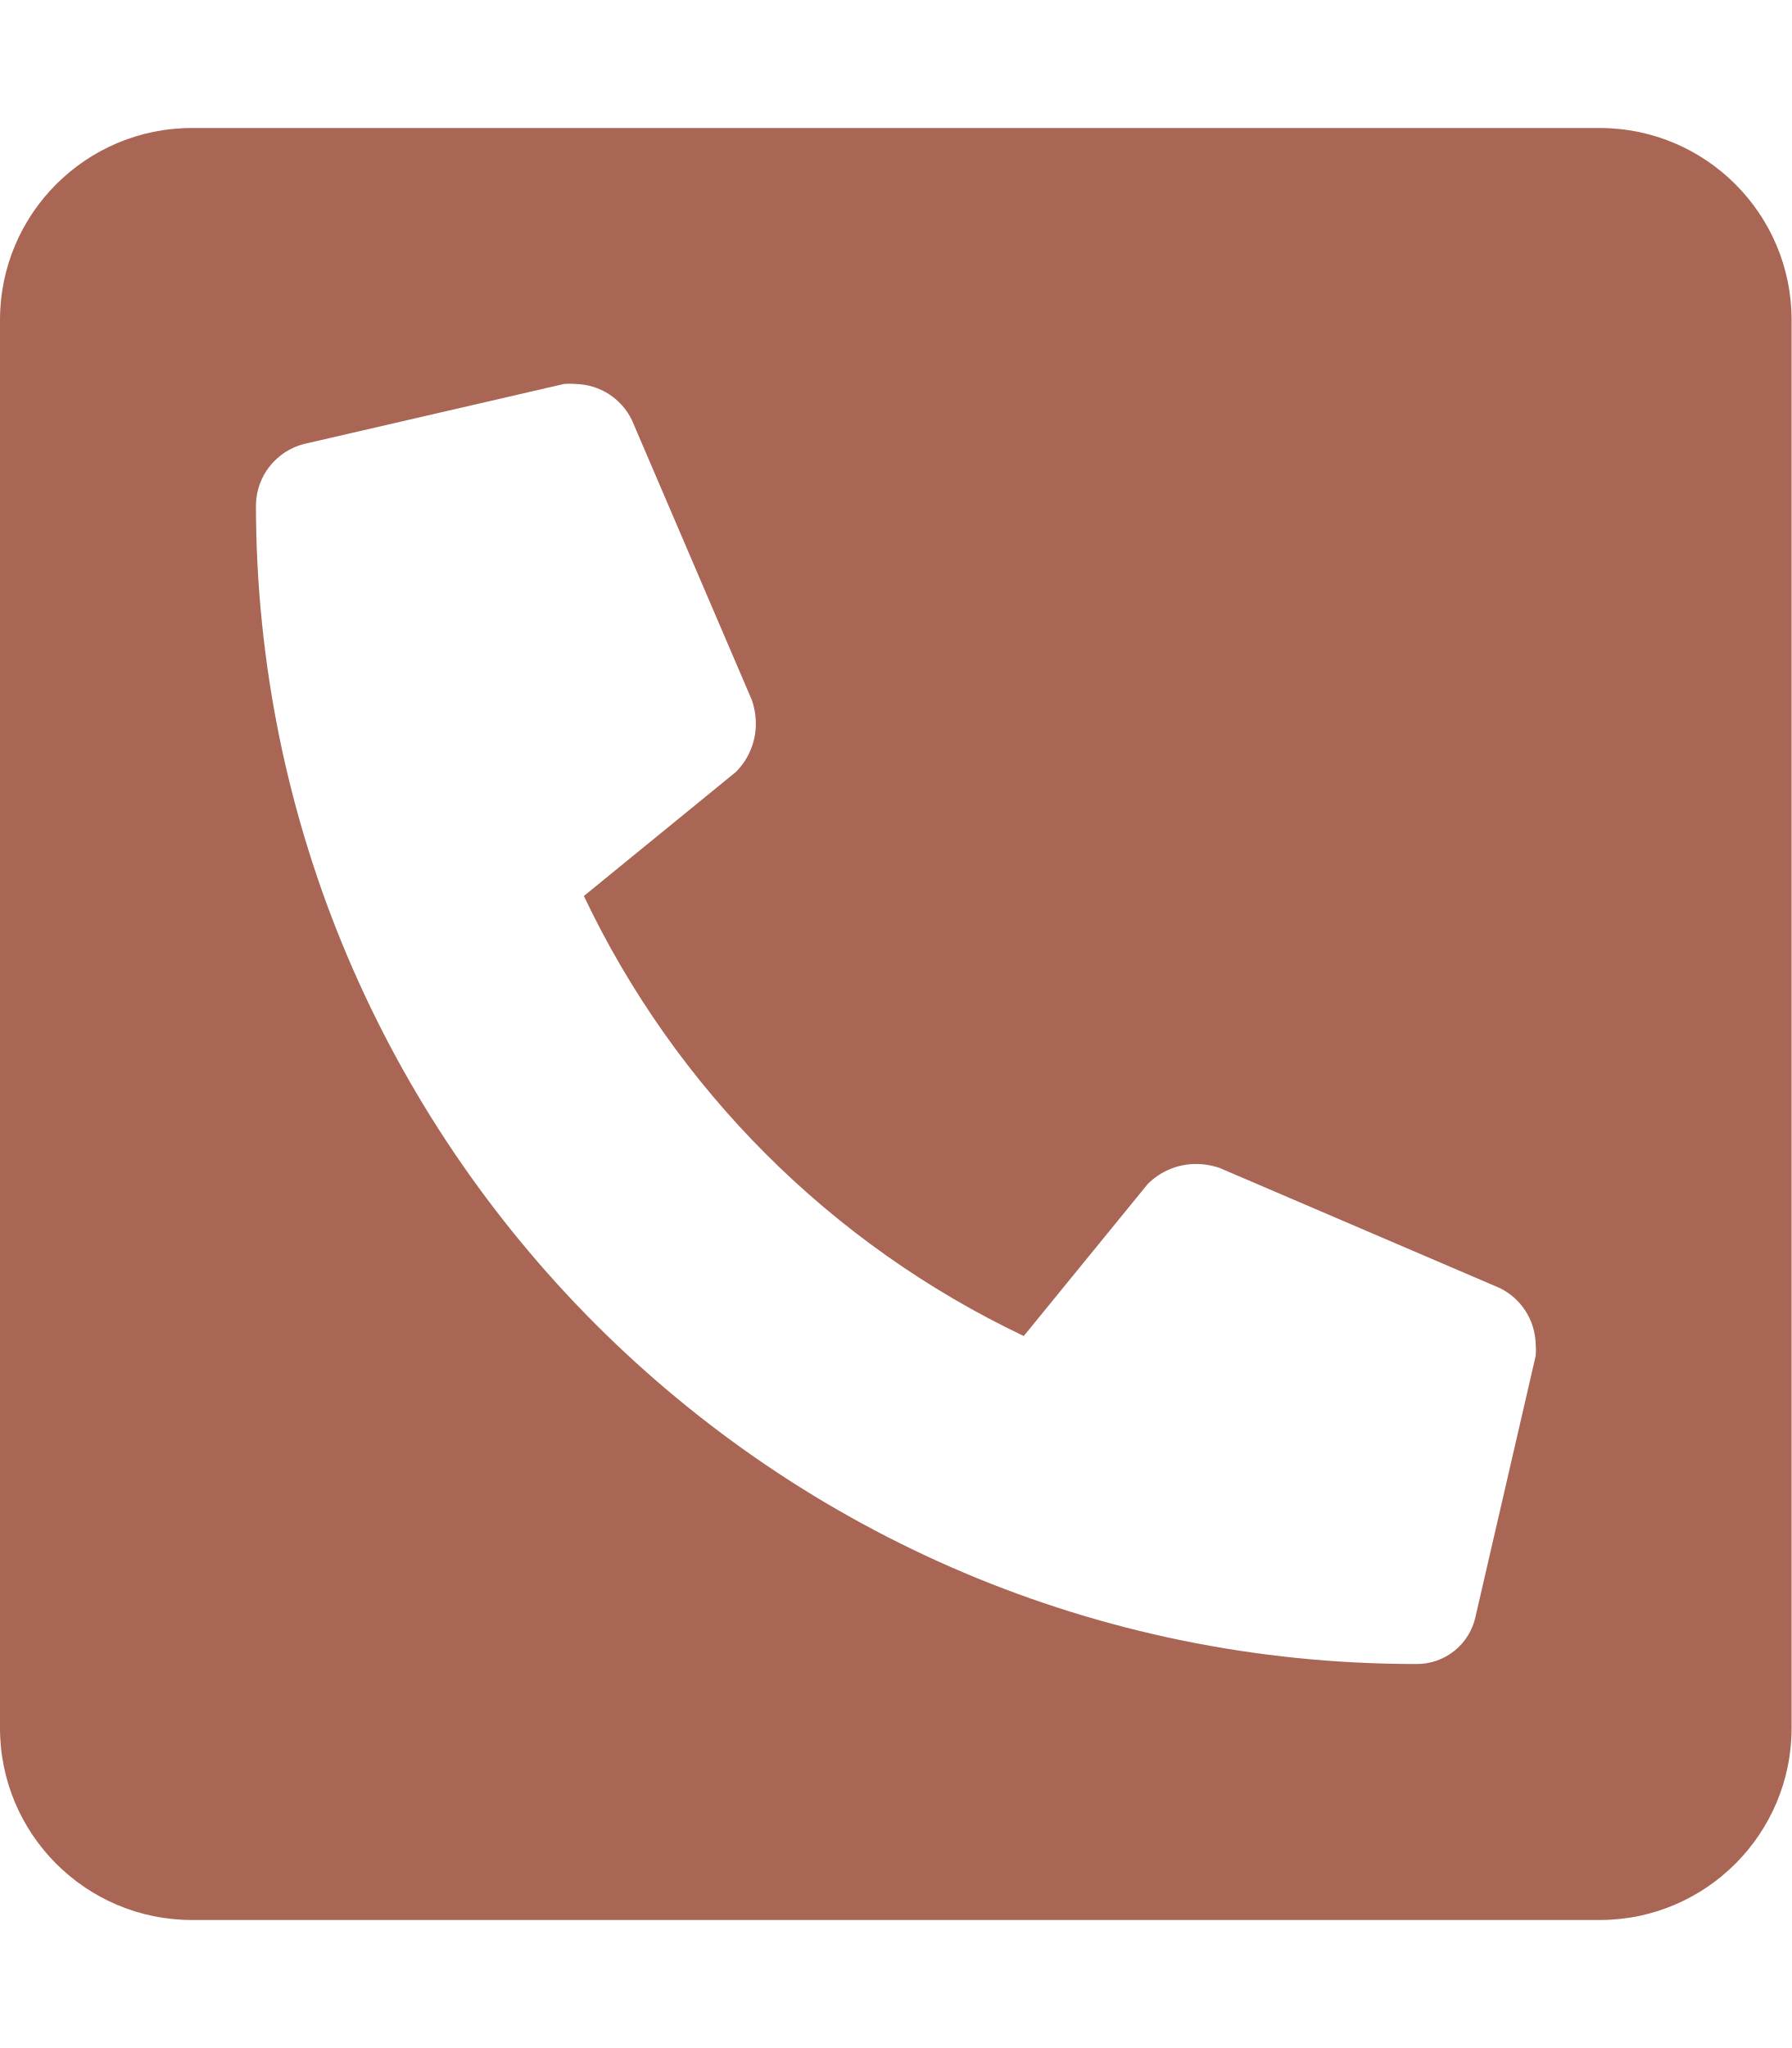
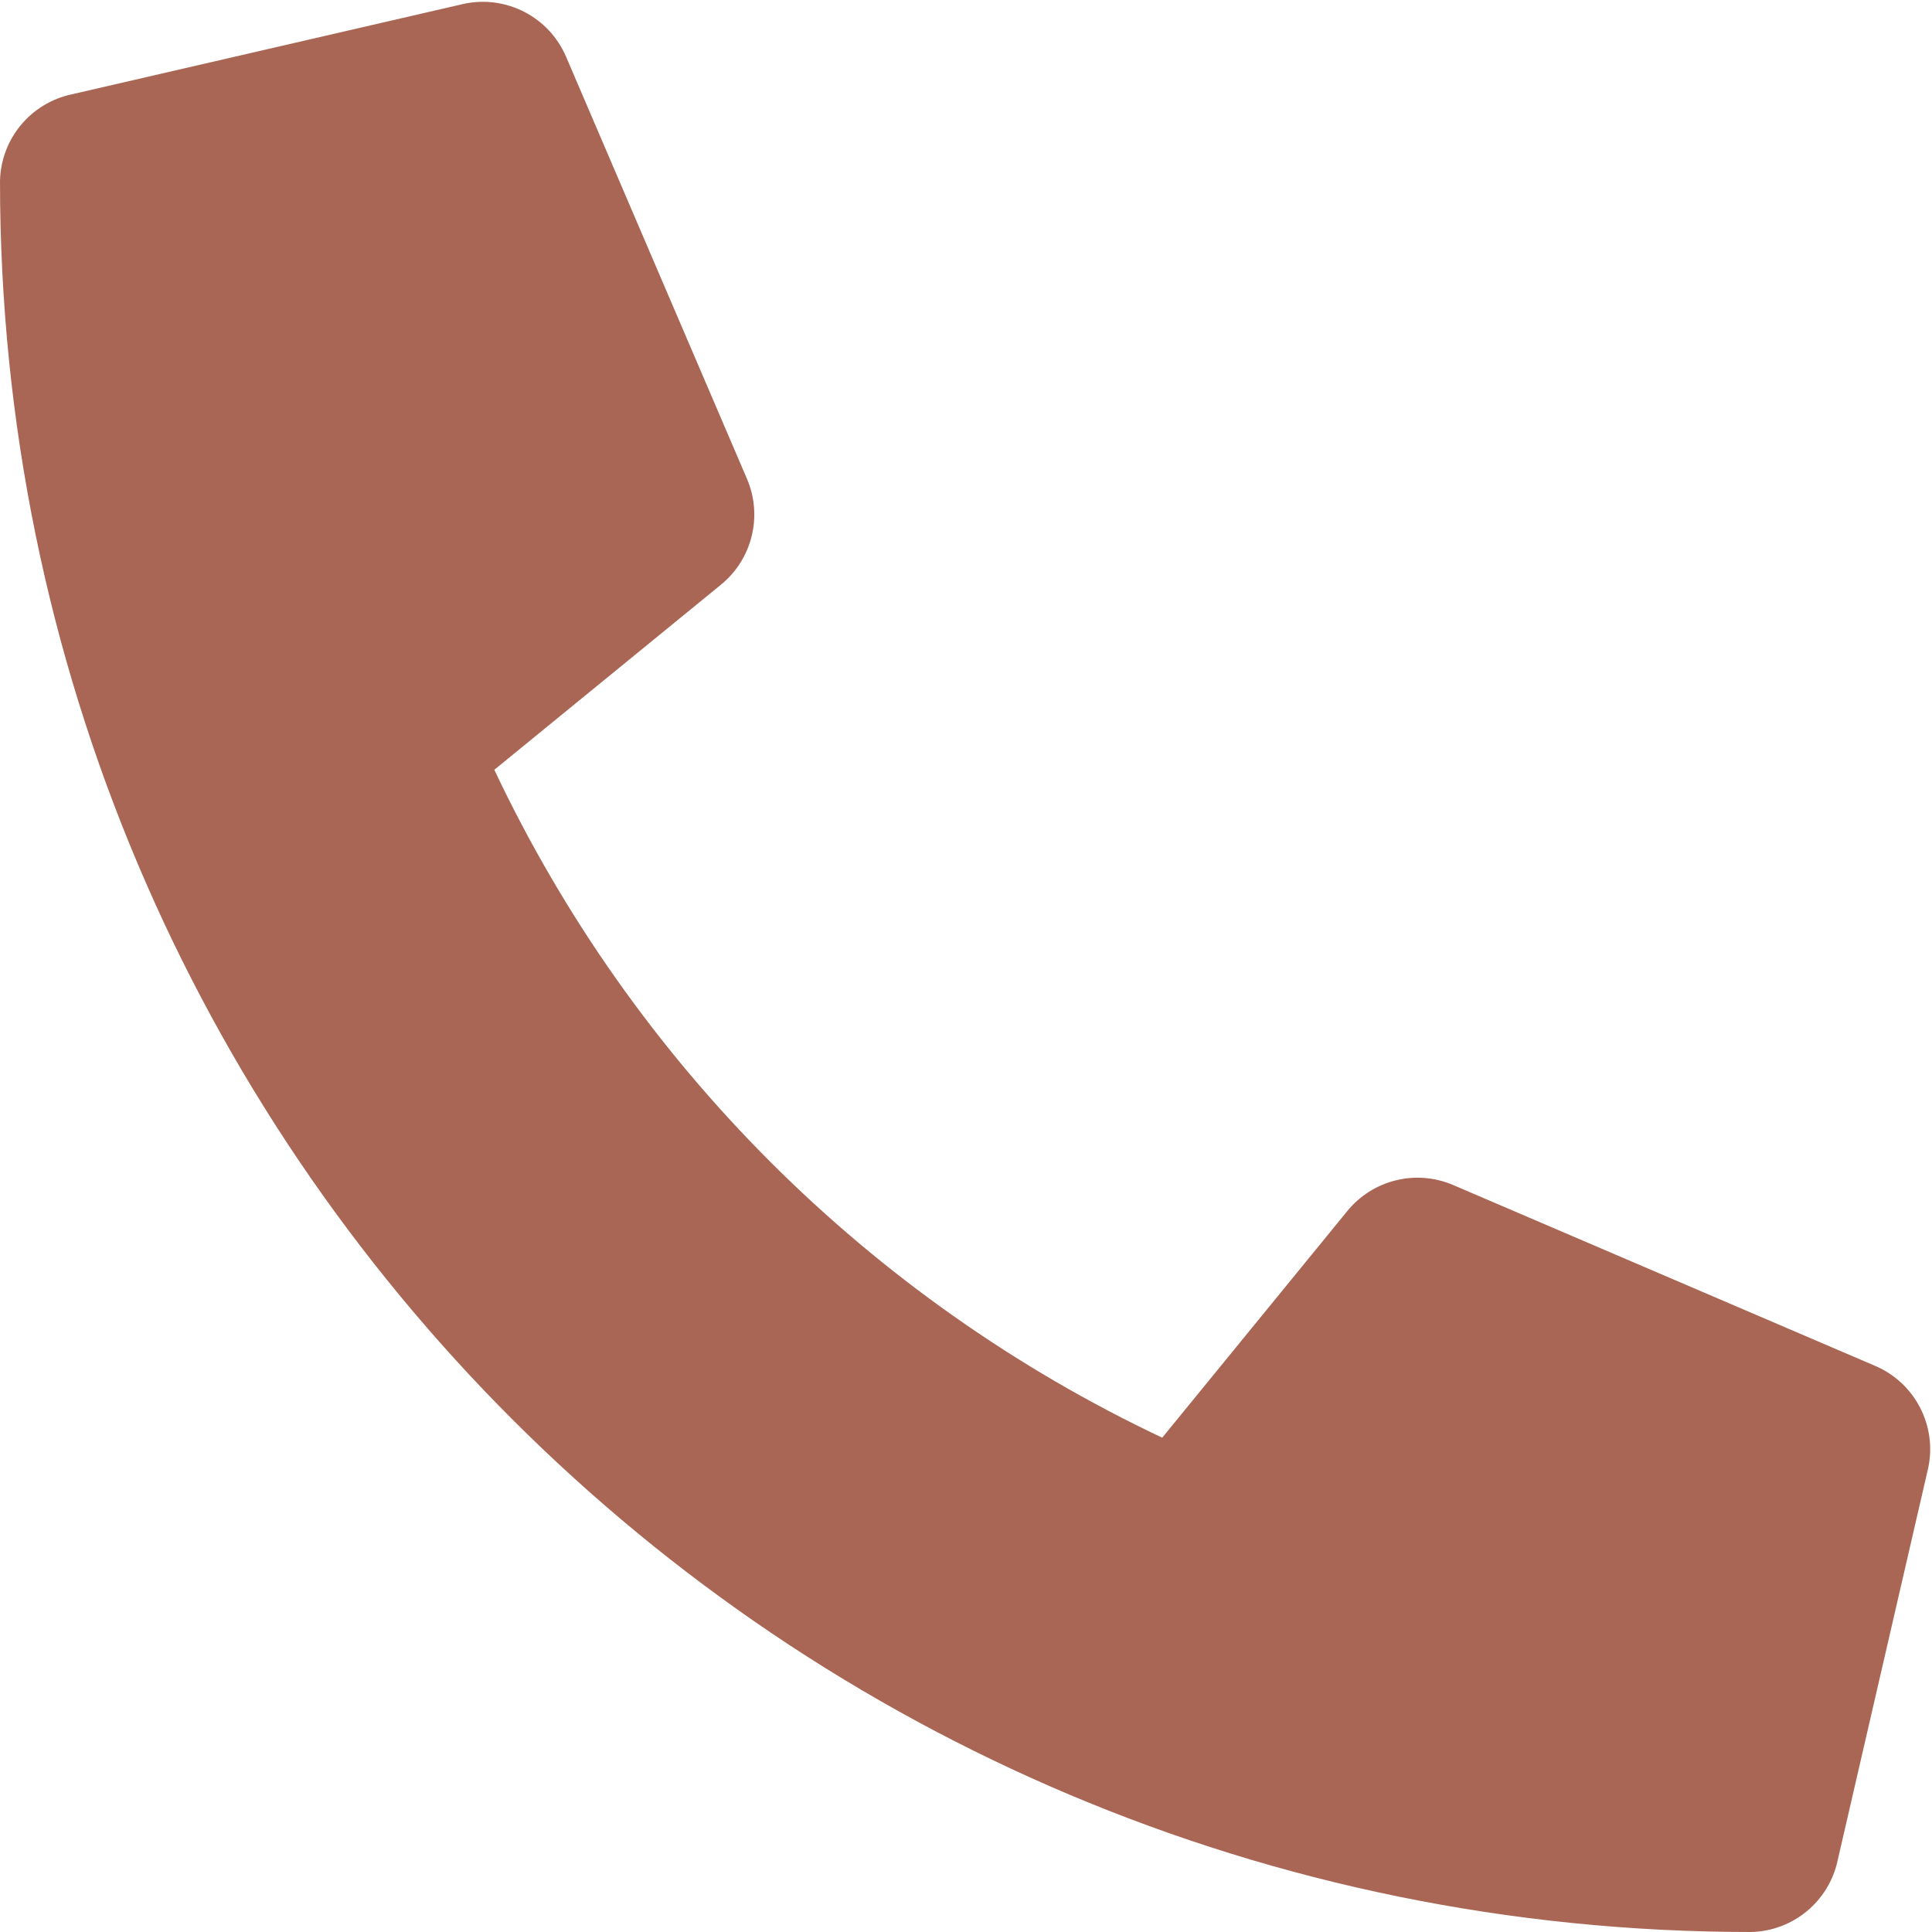
- <svg xmlns="http://www.w3.org/2000/svg" viewBox="0 0 448 512">
-   <path fill="#A65" d="M400 32H48A48 48 0 000 80v352a48 48 0 0048 48h352a48 48 0 0048-48V80a48 48 0 00-48-48zm-16 307l-15 65a15 15 0 01-15 12A290 290 0 0164 126a16 16 0 0112-15l65-15a18 18 0 013 0 16 16 0 0114 9l30 70a18 18 0 011 6 17 17 0 01-5 12l-38 31a232 232 0 00110 110l31-38a17 17 0 0112-5 18 18 0 016 1l70 30a16 16 0 019 14 17 17 0 010 3z" />
+ <svg xmlns="http://www.w3.org/2000/svg" viewBox="0 0 512 512">
+   <path fill="#A65" d="M497 362l-112-48a24 24 0 00-28 7l-49 60a371 371 0 01-177-177l60-49a24 24 0 007-28L150 15a24 24 0 00-27-14L19 25A24 24 0 000 48c0 257 208 464 464 464a24 24 0 0023-19l24-104a24 24 0 00-14-27z" />
</svg>
